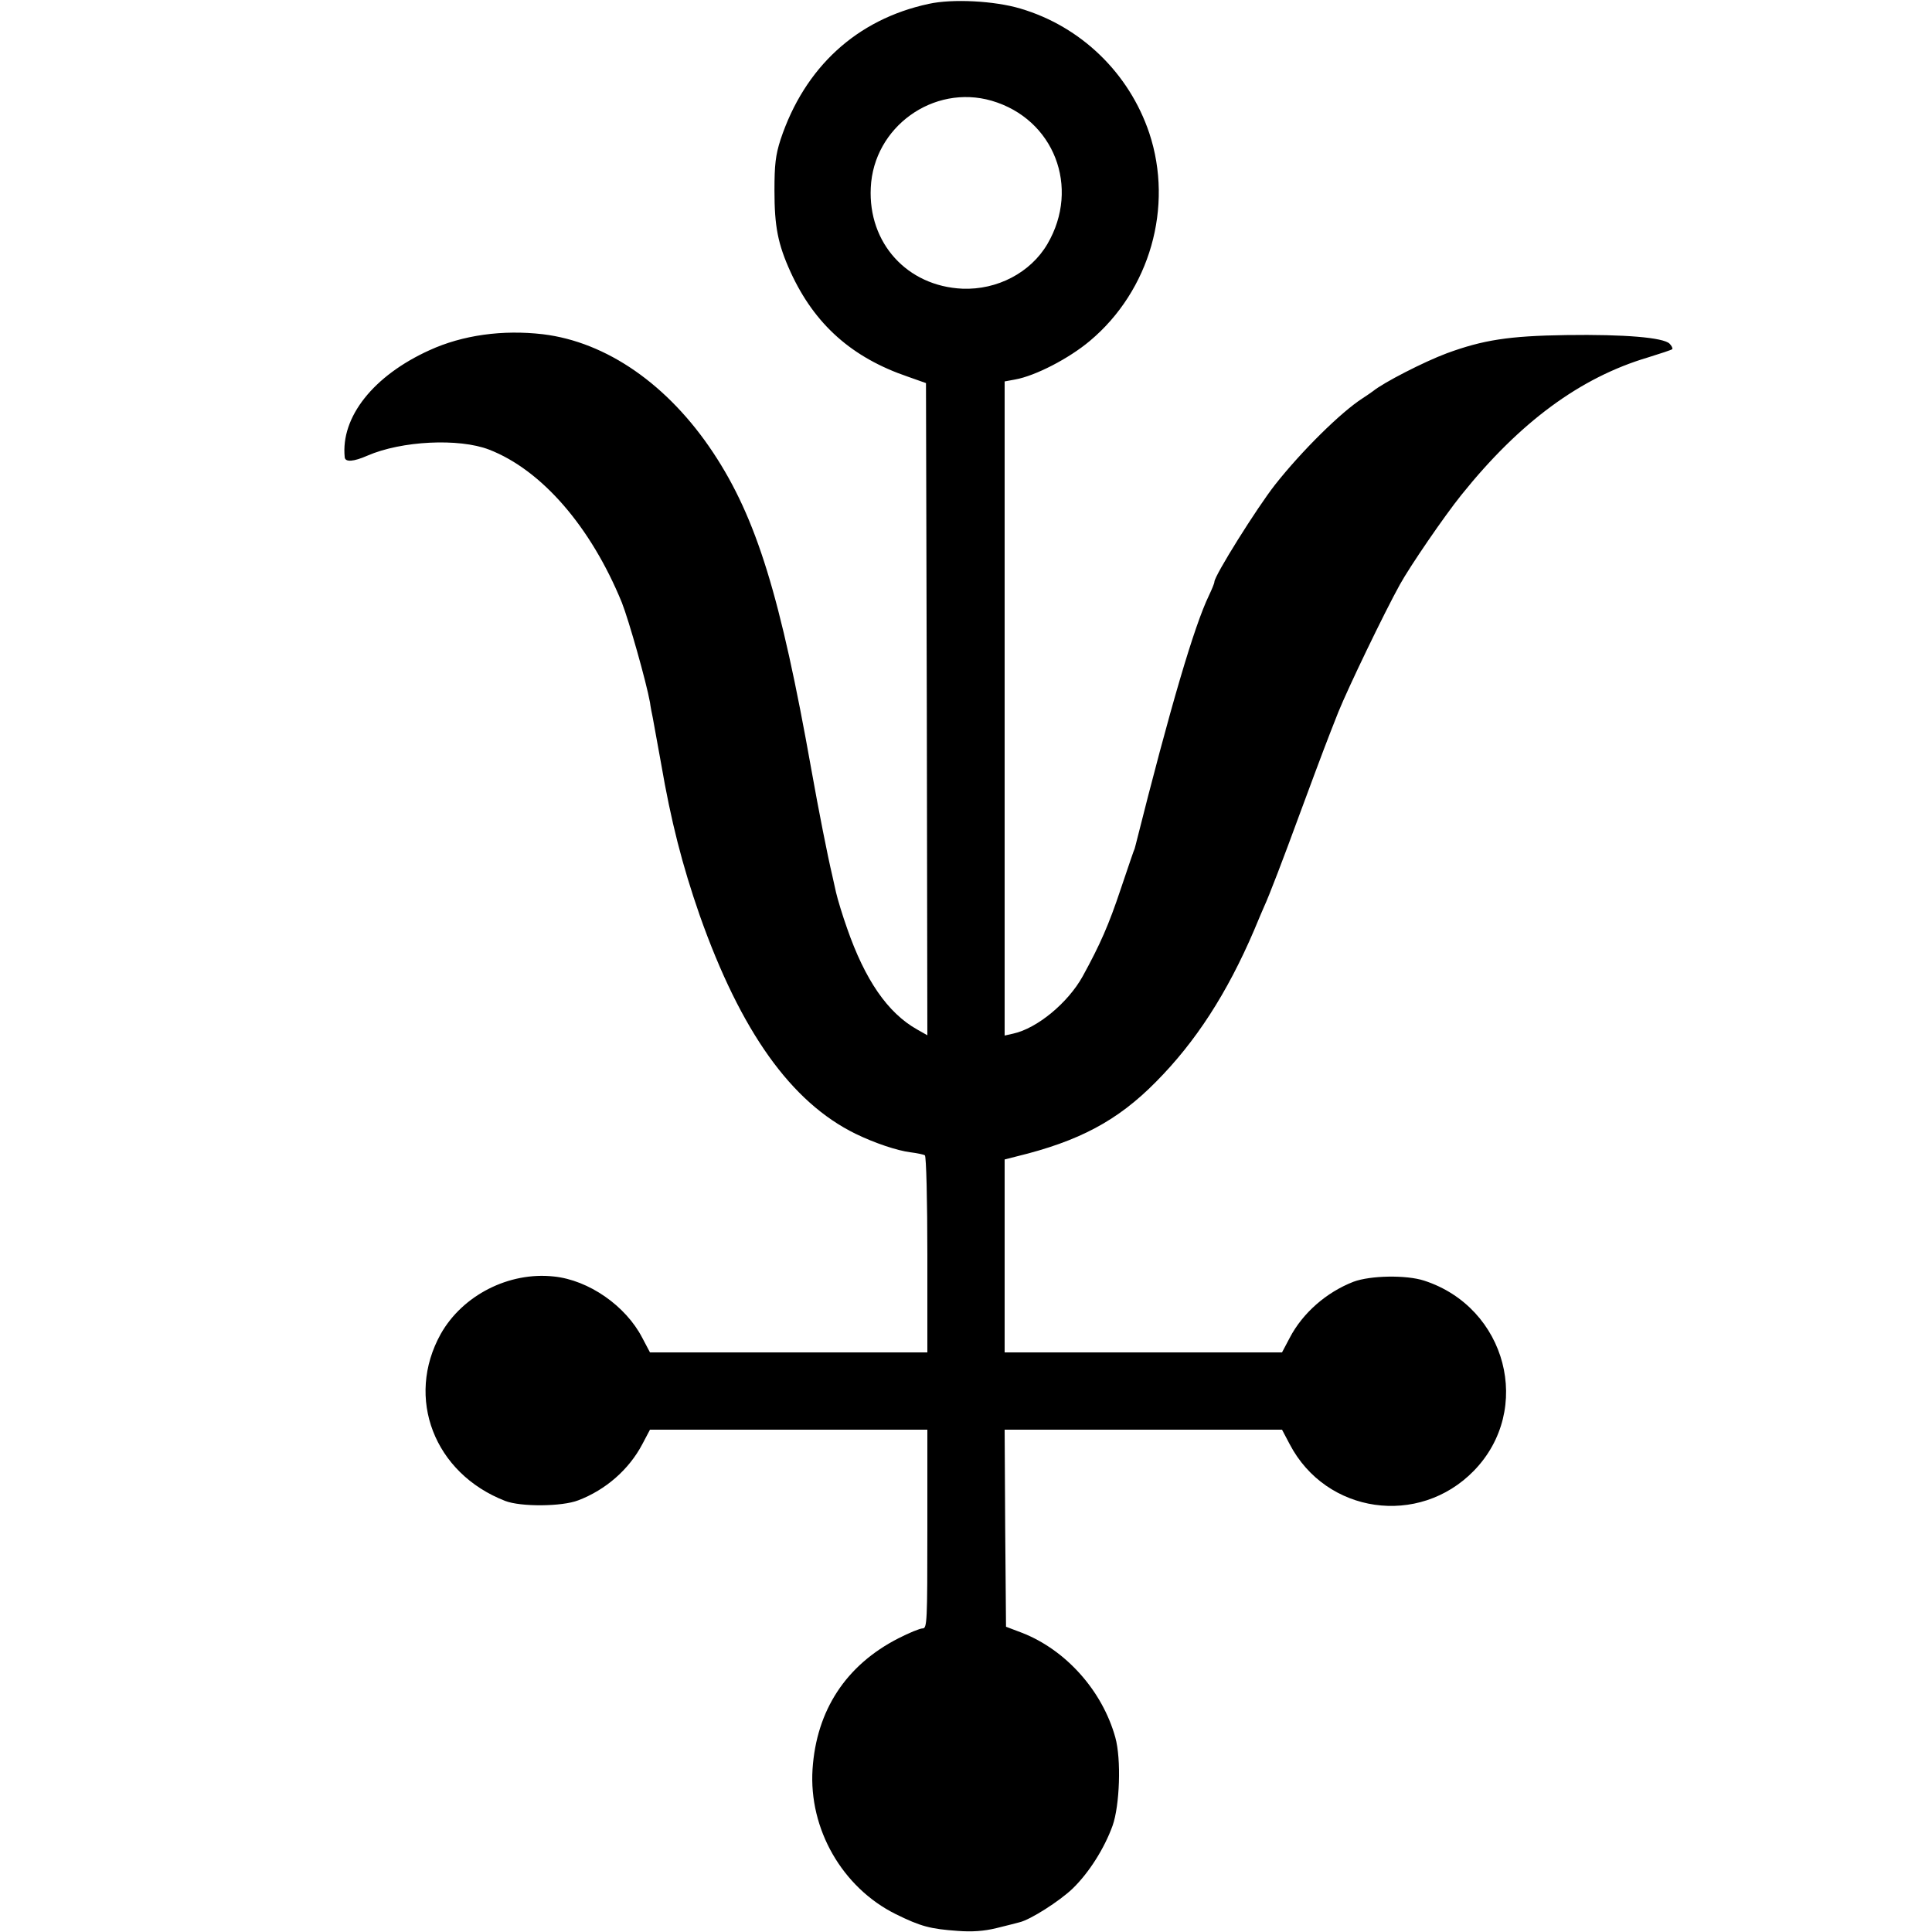
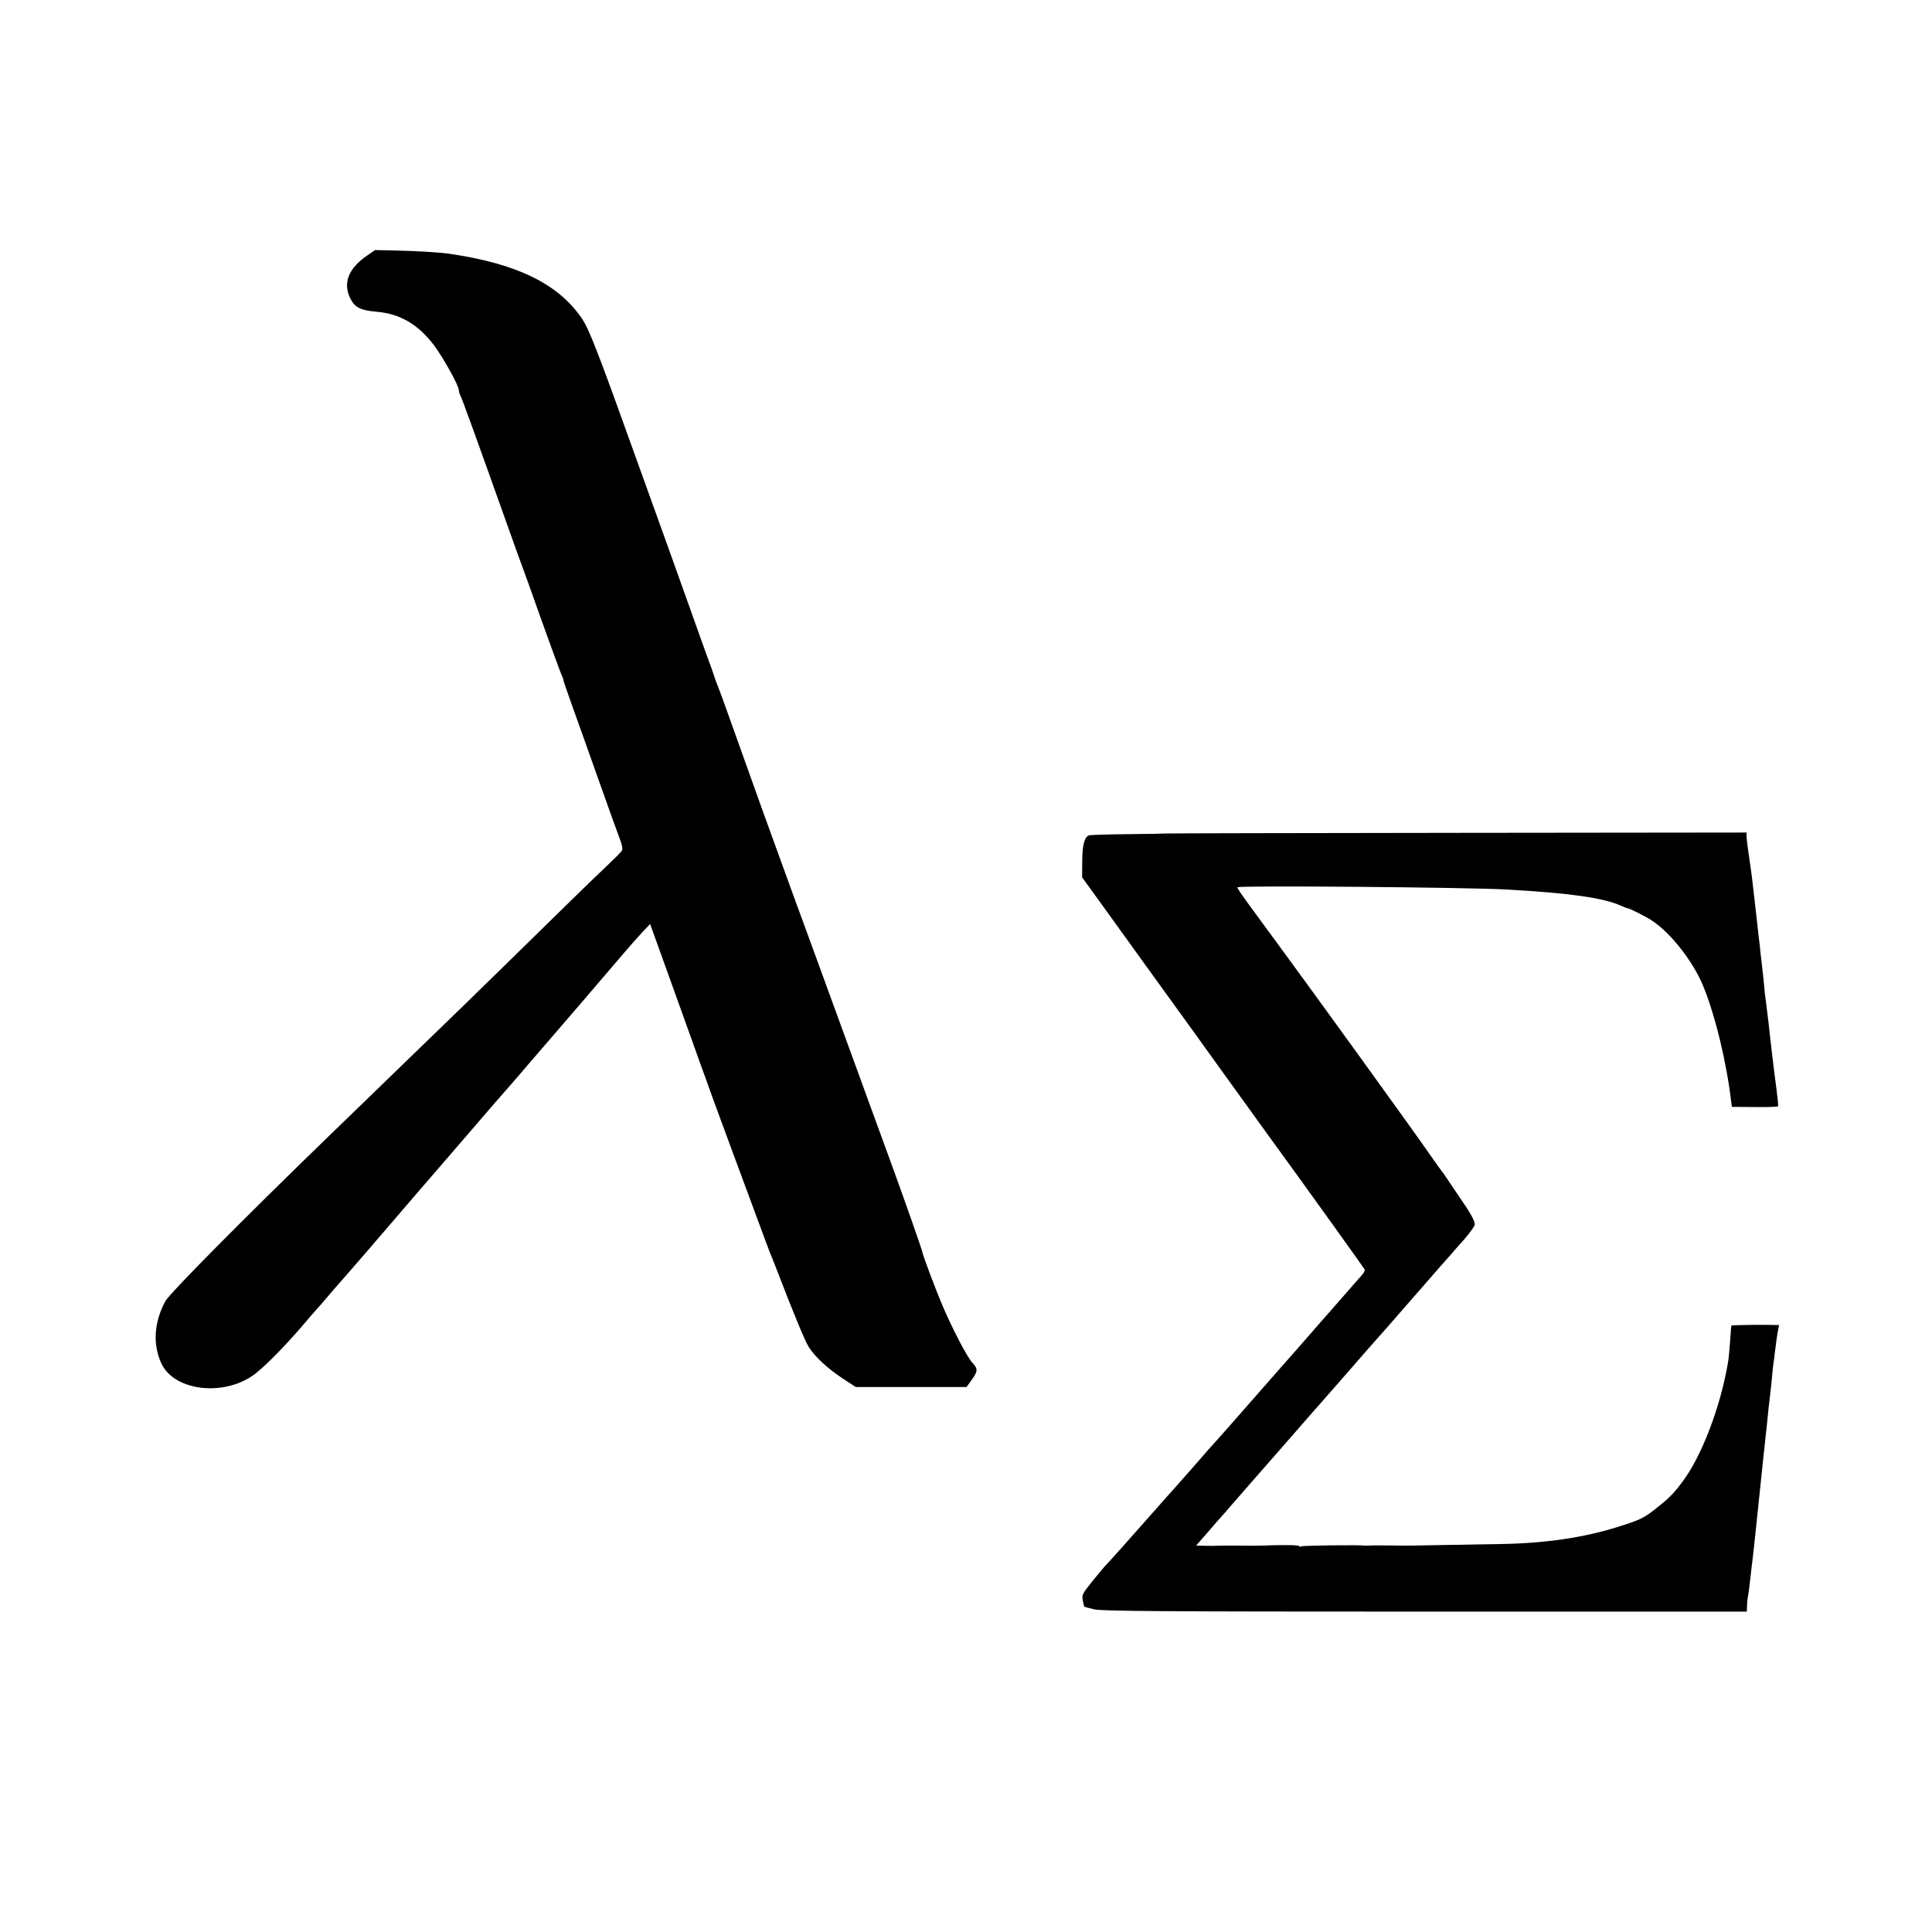
- <svg xmlns="http://www.w3.org/2000/svg" version="1.0" width="700pt" height="700pt" viewBox="0 0 700 700" preserveAspectRatio="xMidYMid meet">
-   <g transform="translate(0,700) scale(0.1,-0.1)" fill="#000000" stroke="none">
-     <path d="M3365 6986 c-261 -56 -450 -230 -537 -492 -18 -56 -22 -91 -22 -184 0 -130 12 -194 59 -297 87 -189 222 -309 425 -378 l65 -23 3 -1181 2 -1182 -37 21 c-107 60 -189 180 -254 367 -16 45 -34 104 -40 130 -6 26 -12 55 -14 63 -16 67 -49 234 -75 380 -112 630 -199 913 -356 1150 -163 246 -386 401 -617 429 -146 17 -291 -3 -411 -58 -203 -92 -322 -242 -307 -388 2 -18 32 -16 82 6 124 54 332 64 441 22 191 -74 369 -280 481 -554 25 -63 89 -289 102 -362 2 -16 7 -41 10 -55 4 -22 19 -106 30 -165 36 -210 77 -370 140 -551 149 -422 332 -678 565 -792 70 -34 151 -61 199 -67 24 -3 48 -8 52 -11 5 -3 9 -165 9 -360 l0 -354 -502 0 -503 0 -28 53 c-60 116 -194 209 -320 222 -163 18 -331 -68 -410 -208 -129 -232 -24 -505 233 -605 56 -22 206 -21 265 2 100 38 184 112 232 203 l28 53 503 0 502 0 0 -360 c0 -336 -1 -360 -17 -360 -10 0 -49 -16 -88 -36 -190 -97 -297 -261 -311 -474 -14 -217 108 -429 301 -525 91 -45 126 -54 225 -61 51 -4 95 -1 140 10 36 9 73 18 83 21 40 9 146 77 193 122 59 57 115 145 145 228 26 73 32 241 10 320 -47 169 -179 317 -338 379 l-58 22 -3 357 -2 357 502 0 503 0 28 -53 c132 -252 468 -300 667 -96 216 222 119 592 -180 689 -64 21 -194 19 -256 -4 -98 -38 -184 -113 -231 -203 l-28 -53 -502 0 -503 0 0 350 0 349 43 11 c226 55 366 129 505 270 144 145 258 321 356 550 15 36 31 74 36 85 17 36 71 177 127 330 93 251 99 266 142 375 36 89 166 359 223 462 37 67 161 248 223 325 211 263 430 425 676 498 45 14 85 27 88 30 2 3 -2 12 -10 20 -23 22 -161 34 -374 31 -209 -3 -302 -18 -433 -66 -83 -31 -229 -106 -267 -137 -5 -4 -23 -16 -38 -26 -78 -50 -220 -190 -317 -313 -66 -84 -220 -330 -220 -352 0 -5 -9 -27 -20 -50 -53 -110 -139 -401 -265 -902 -2 -8 -4 -15 -4 -15 -1 0 -23 -65 -50 -145 -44 -132 -75 -202 -138 -317 -53 -96 -165 -189 -252 -208 l-31 -7 0 1185 0 1185 38 7 c73 13 195 76 271 140 217 182 304 485 215 753 -73 217 -247 386 -467 451 -94 28 -246 36 -332 17z m228 -351 c226 -66 322 -314 202 -519 -61 -104 -182 -167 -308 -162 -200 9 -342 165 -332 366 10 220 227 376 438 315z" />
+ <svg xmlns="http://www.w3.org/2000/svg" version="1.0" width="1200pt" height="1200pt" viewBox="0 0 1200 1200" preserveAspectRatio="xMidYMid meet">
+   <g transform="translate(0,1200) scale(0.1,-0.1)" fill="#000000" stroke="none">
+     <path d="M2282 10414 c-119 -81 -155 -174 -104 -272 27 -52 64 -70 158 -78 149 -12 263 -79 363 -213 59 -81 151 -247 151 -275 0 -9 5 -24 10 -34 9 -15 88 -233 296 -817 41 -115 81 -227 89 -247 8 -20 62 -171 120 -335 59 -164 113 -312 121 -330 8 -17 14 -34 14 -39 0 -4 24 -75 54 -158 30 -83 105 -293 166 -466 61 -173 121 -338 132 -367 12 -32 17 -57 11 -66 -4 -8 -42 -46 -83 -85 -41 -38 -142 -136 -225 -217 -225 -221 -718 -703 -815 -796 -47 -45 -157 -152 -246 -238 -88 -86 -291 -282 -450 -436 -543 -526 -990 -978 -1017 -1027 -70 -130 -79 -266 -26 -384 81 -180 408 -212 594 -59 76 63 182 172 295 304 30 36 62 72 70 81 8 8 40 45 70 80 30 36 57 67 60 70 5 5 99 113 195 224 28 32 55 64 60 70 6 6 77 90 160 186 82 96 152 177 155 180 3 3 102 118 220 255 188 218 241 280 285 329 6 6 64 74 130 151 66 77 204 237 306 355 101 118 219 256 261 305 42 50 99 114 126 143 l50 53 10 -28 c5 -15 31 -86 57 -158 41 -115 141 -392 212 -590 13 -38 33 -92 43 -120 10 -27 39 -106 63 -175 25 -69 82 -224 127 -345 45 -121 113 -305 152 -410 38 -104 74 -199 78 -210 5 -11 26 -63 46 -115 98 -256 174 -440 197 -476 39 -61 112 -129 205 -192 l87 -57 344 0 344 0 28 38 c44 61 45 73 7 115 -33 36 -126 215 -188 362 -40 94 -120 308 -120 320 0 9 -129 376 -195 555 -18 50 -69 189 -113 310 -128 351 -231 634 -372 1020 -73 198 -149 407 -170 465 -21 58 -86 238 -145 400 -58 162 -142 396 -186 520 -44 124 -84 234 -89 245 -5 11 -16 40 -24 65 -8 25 -21 63 -30 85 -8 22 -70 193 -136 380 -67 187 -152 426 -190 530 -38 105 -94 262 -126 350 -240 670 -295 811 -340 877 -147 216 -405 341 -824 402 -63 9 -213 18 -338 20 l-122 3 -48 -33z" />
+     <path d="M7237 6823 c-1 -1 -103 -3 -227 -4 -124 -1 -233 -5 -244 -7 -30 -8 -44 -60 -44 -164 l-1 -97 118 -163 c65 -90 189 -262 276 -383 87 -121 180 -249 206 -285 26 -36 145 -200 263 -365 119 -165 247 -343 285 -395 223 -306 604 -837 607 -845 3 -6 -4 -20 -13 -30 -10 -11 -128 -146 -263 -300 -134 -154 -247 -282 -250 -285 -3 -3 -84 -95 -180 -205 -96 -110 -193 -220 -215 -244 -55 -61 -56 -61 -94 -106 -29 -34 -111 -127 -186 -211 -11 -12 -47 -52 -80 -90 -175 -198 -319 -360 -325 -364 -4 -3 -39 -45 -79 -94 -68 -84 -72 -92 -66 -125 4 -20 8 -38 10 -40 2 -2 30 -10 62 -17 48 -11 408 -14 2056 -14 l1997 0 1 35 c1 19 2 38 3 43 4 13 16 106 21 157 3 28 7 66 10 85 6 50 14 121 25 230 37 358 57 544 65 615 2 22 7 67 10 100 4 33 8 71 10 85 2 14 7 61 11 105 4 44 8 82 9 85 1 3 5 34 9 70 11 86 14 110 21 143 l5 27 -77 1 c-90 1 -217 -2 -219 -4 -1 -1 -5 -45 -8 -98 -4 -52 -9 -109 -12 -125 -46 -280 -166 -593 -286 -750 -56 -75 -84 -102 -168 -168 -73 -57 -95 -67 -232 -110 -210 -66 -447 -101 -713 -106 -71 -1 -229 -4 -350 -6 -260 -5 -214 -5 -360 -3 -66 1 -124 0 -130 -1 -5 -1 -14 -1 -20 0 -26 5 -385 1 -394 -5 -6 -3 -11 -3 -11 2 0 7 -113 8 -230 3 -14 -1 -82 -1 -151 0 -70 0 -130 0 -135 -1 -5 -1 -35 -1 -67 0 l-58 1 72 82 c39 46 84 97 99 113 14 17 93 107 174 200 82 94 161 184 177 202 15 17 74 85 131 150 56 65 105 120 108 123 3 3 66 75 140 160 74 85 149 171 166 190 40 44 181 205 259 295 33 38 98 112 144 165 46 52 95 109 110 125 14 17 54 62 89 101 34 40 62 79 62 88 0 25 -25 70 -104 184 -39 57 -75 111 -81 120 -5 9 -13 19 -16 22 -3 3 -43 59 -89 125 -104 150 -736 1024 -943 1305 -39 52 -83 113 -99 135 -16 22 -56 76 -88 120 -32 44 -57 82 -54 84 12 12 1422 0 1674 -14 392 -22 600 -52 707 -100 17 -8 34 -15 38 -15 13 0 122 -54 160 -81 115 -77 251 -252 312 -399 75 -180 148 -481 176 -725 l4 -30 142 -1 c78 -1 143 1 145 5 2 3 -3 51 -10 106 -14 103 -38 304 -49 410 -4 33 -11 92 -16 130 -6 39 -10 77 -10 85 0 8 -5 49 -9 90 -5 41 -12 100 -15 130 -3 30 -7 71 -10 90 -2 19 -7 55 -9 80 -19 170 -37 329 -41 350 -16 107 -27 188 -27 207 l0 22 -1805 -2 c-993 -1 -1805 -3 -1806 -4z" />
  </g>
</svg>
